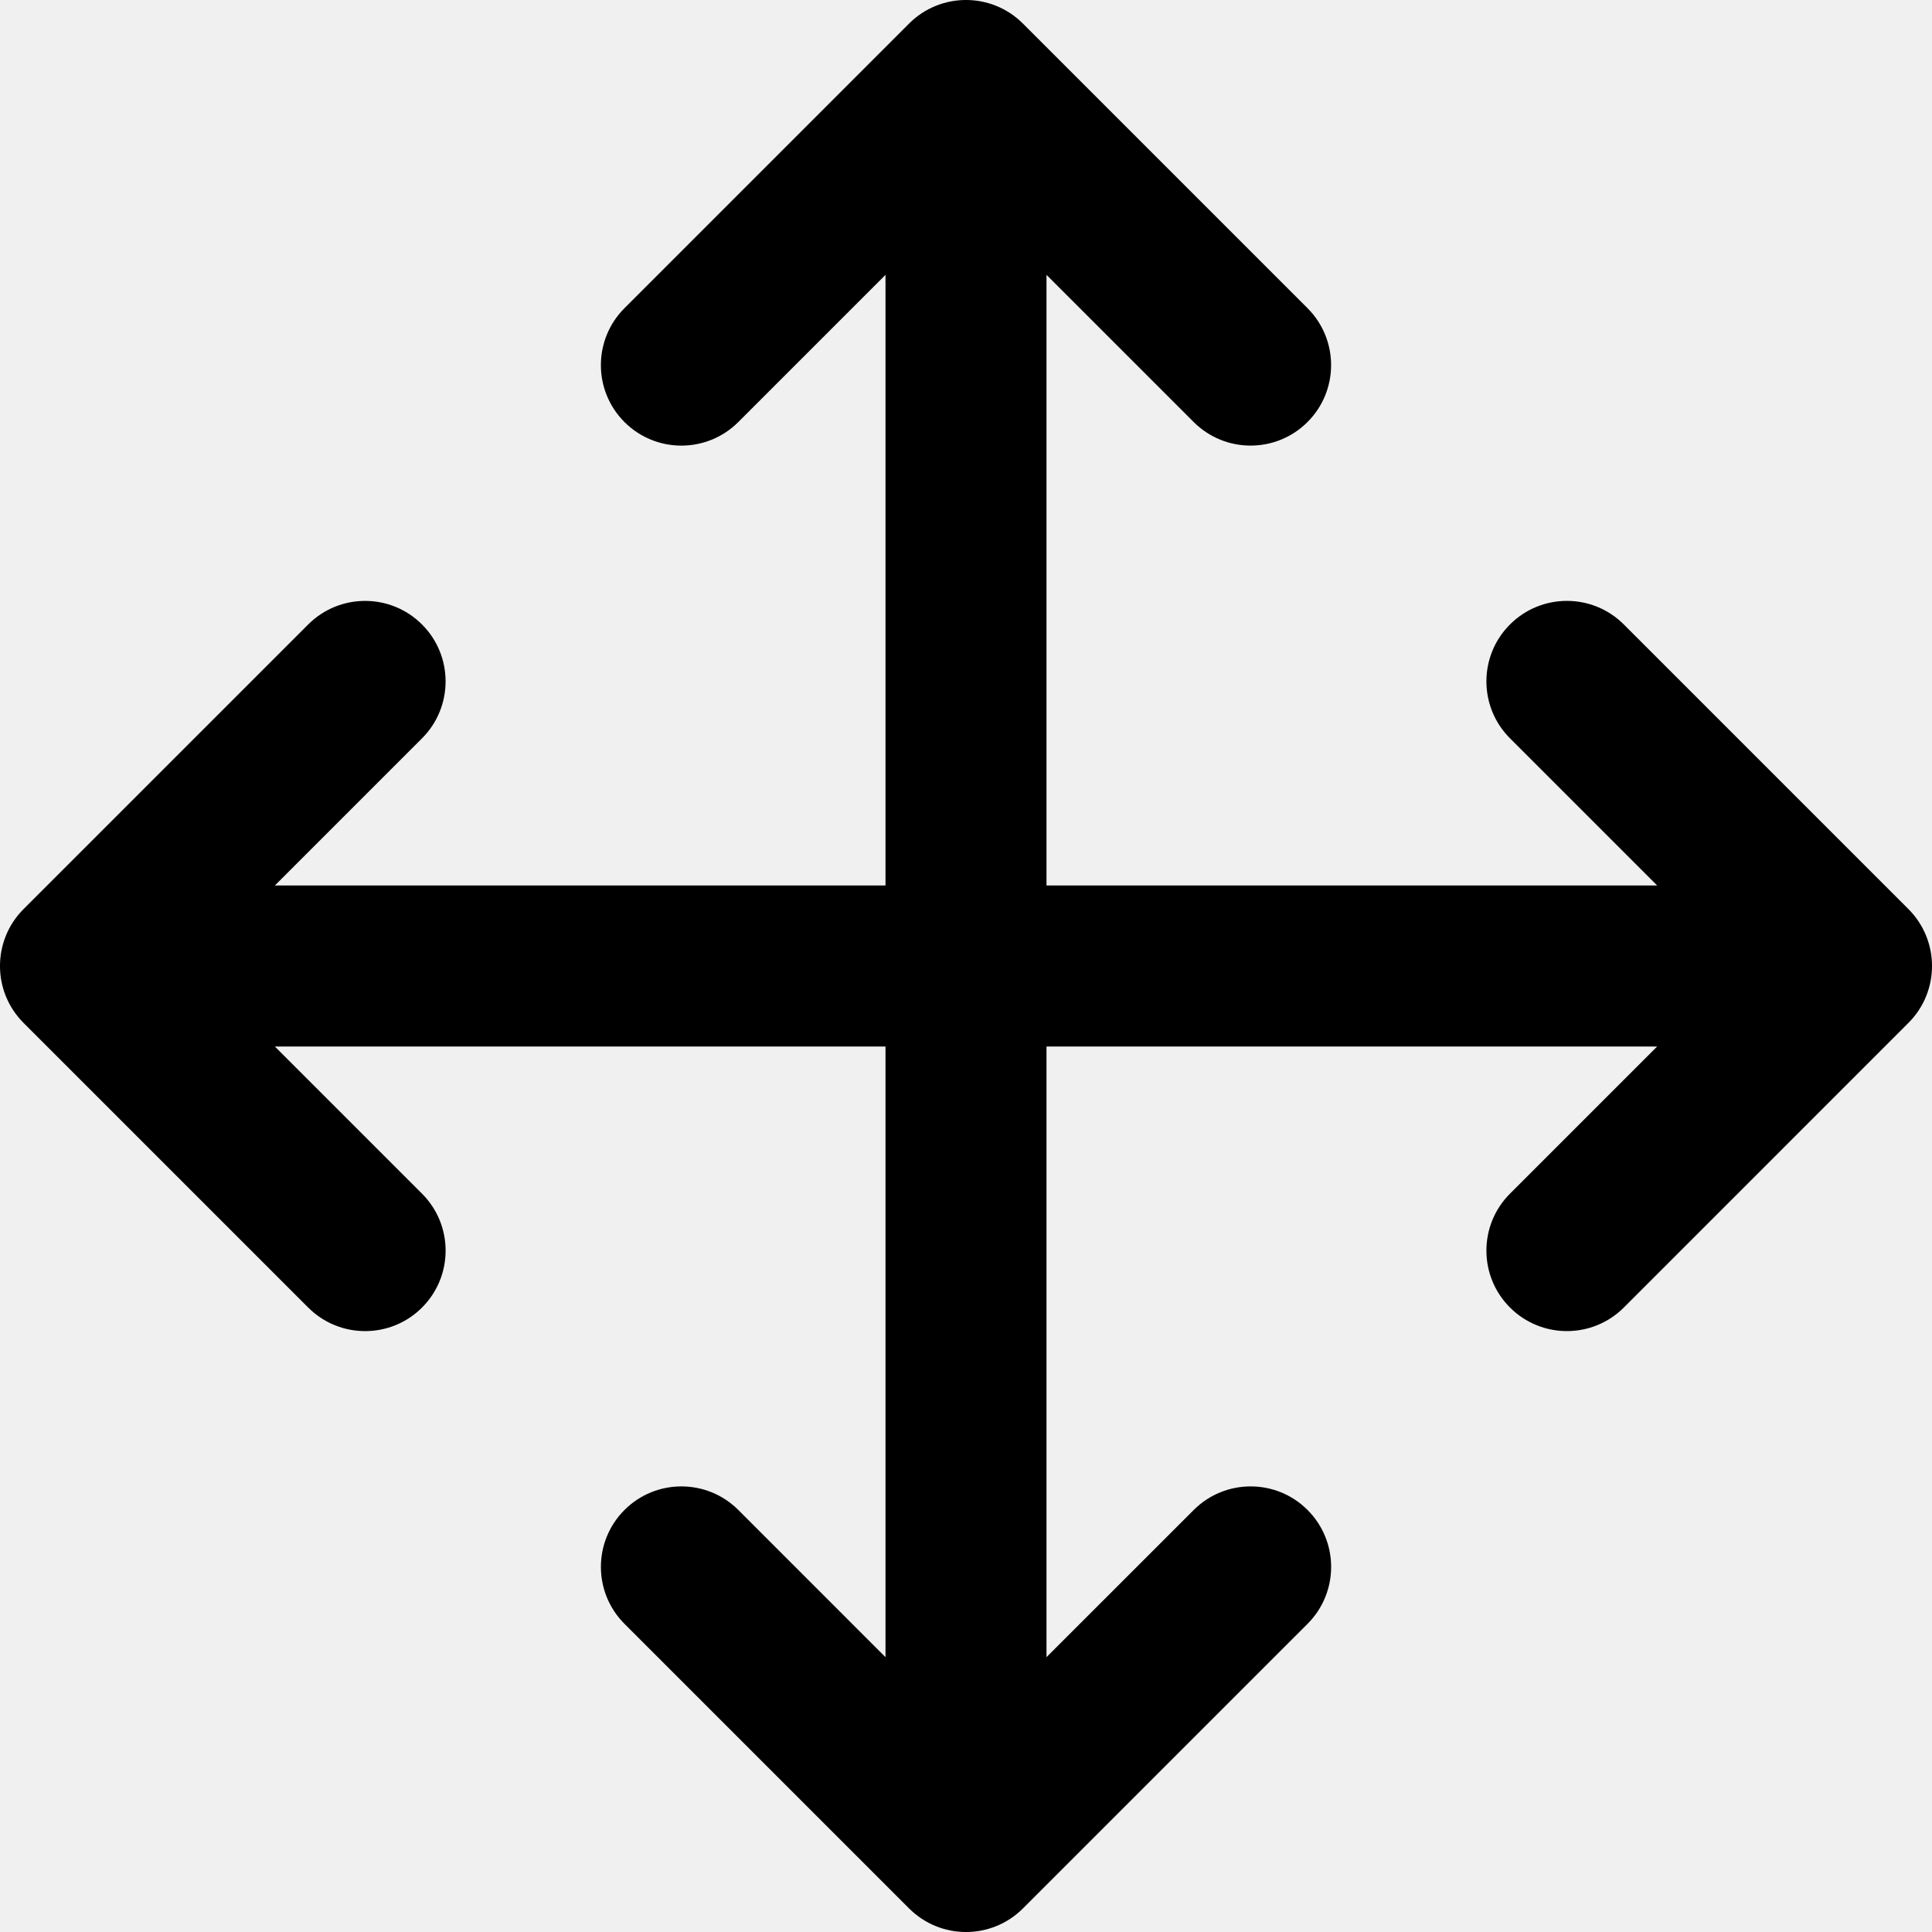
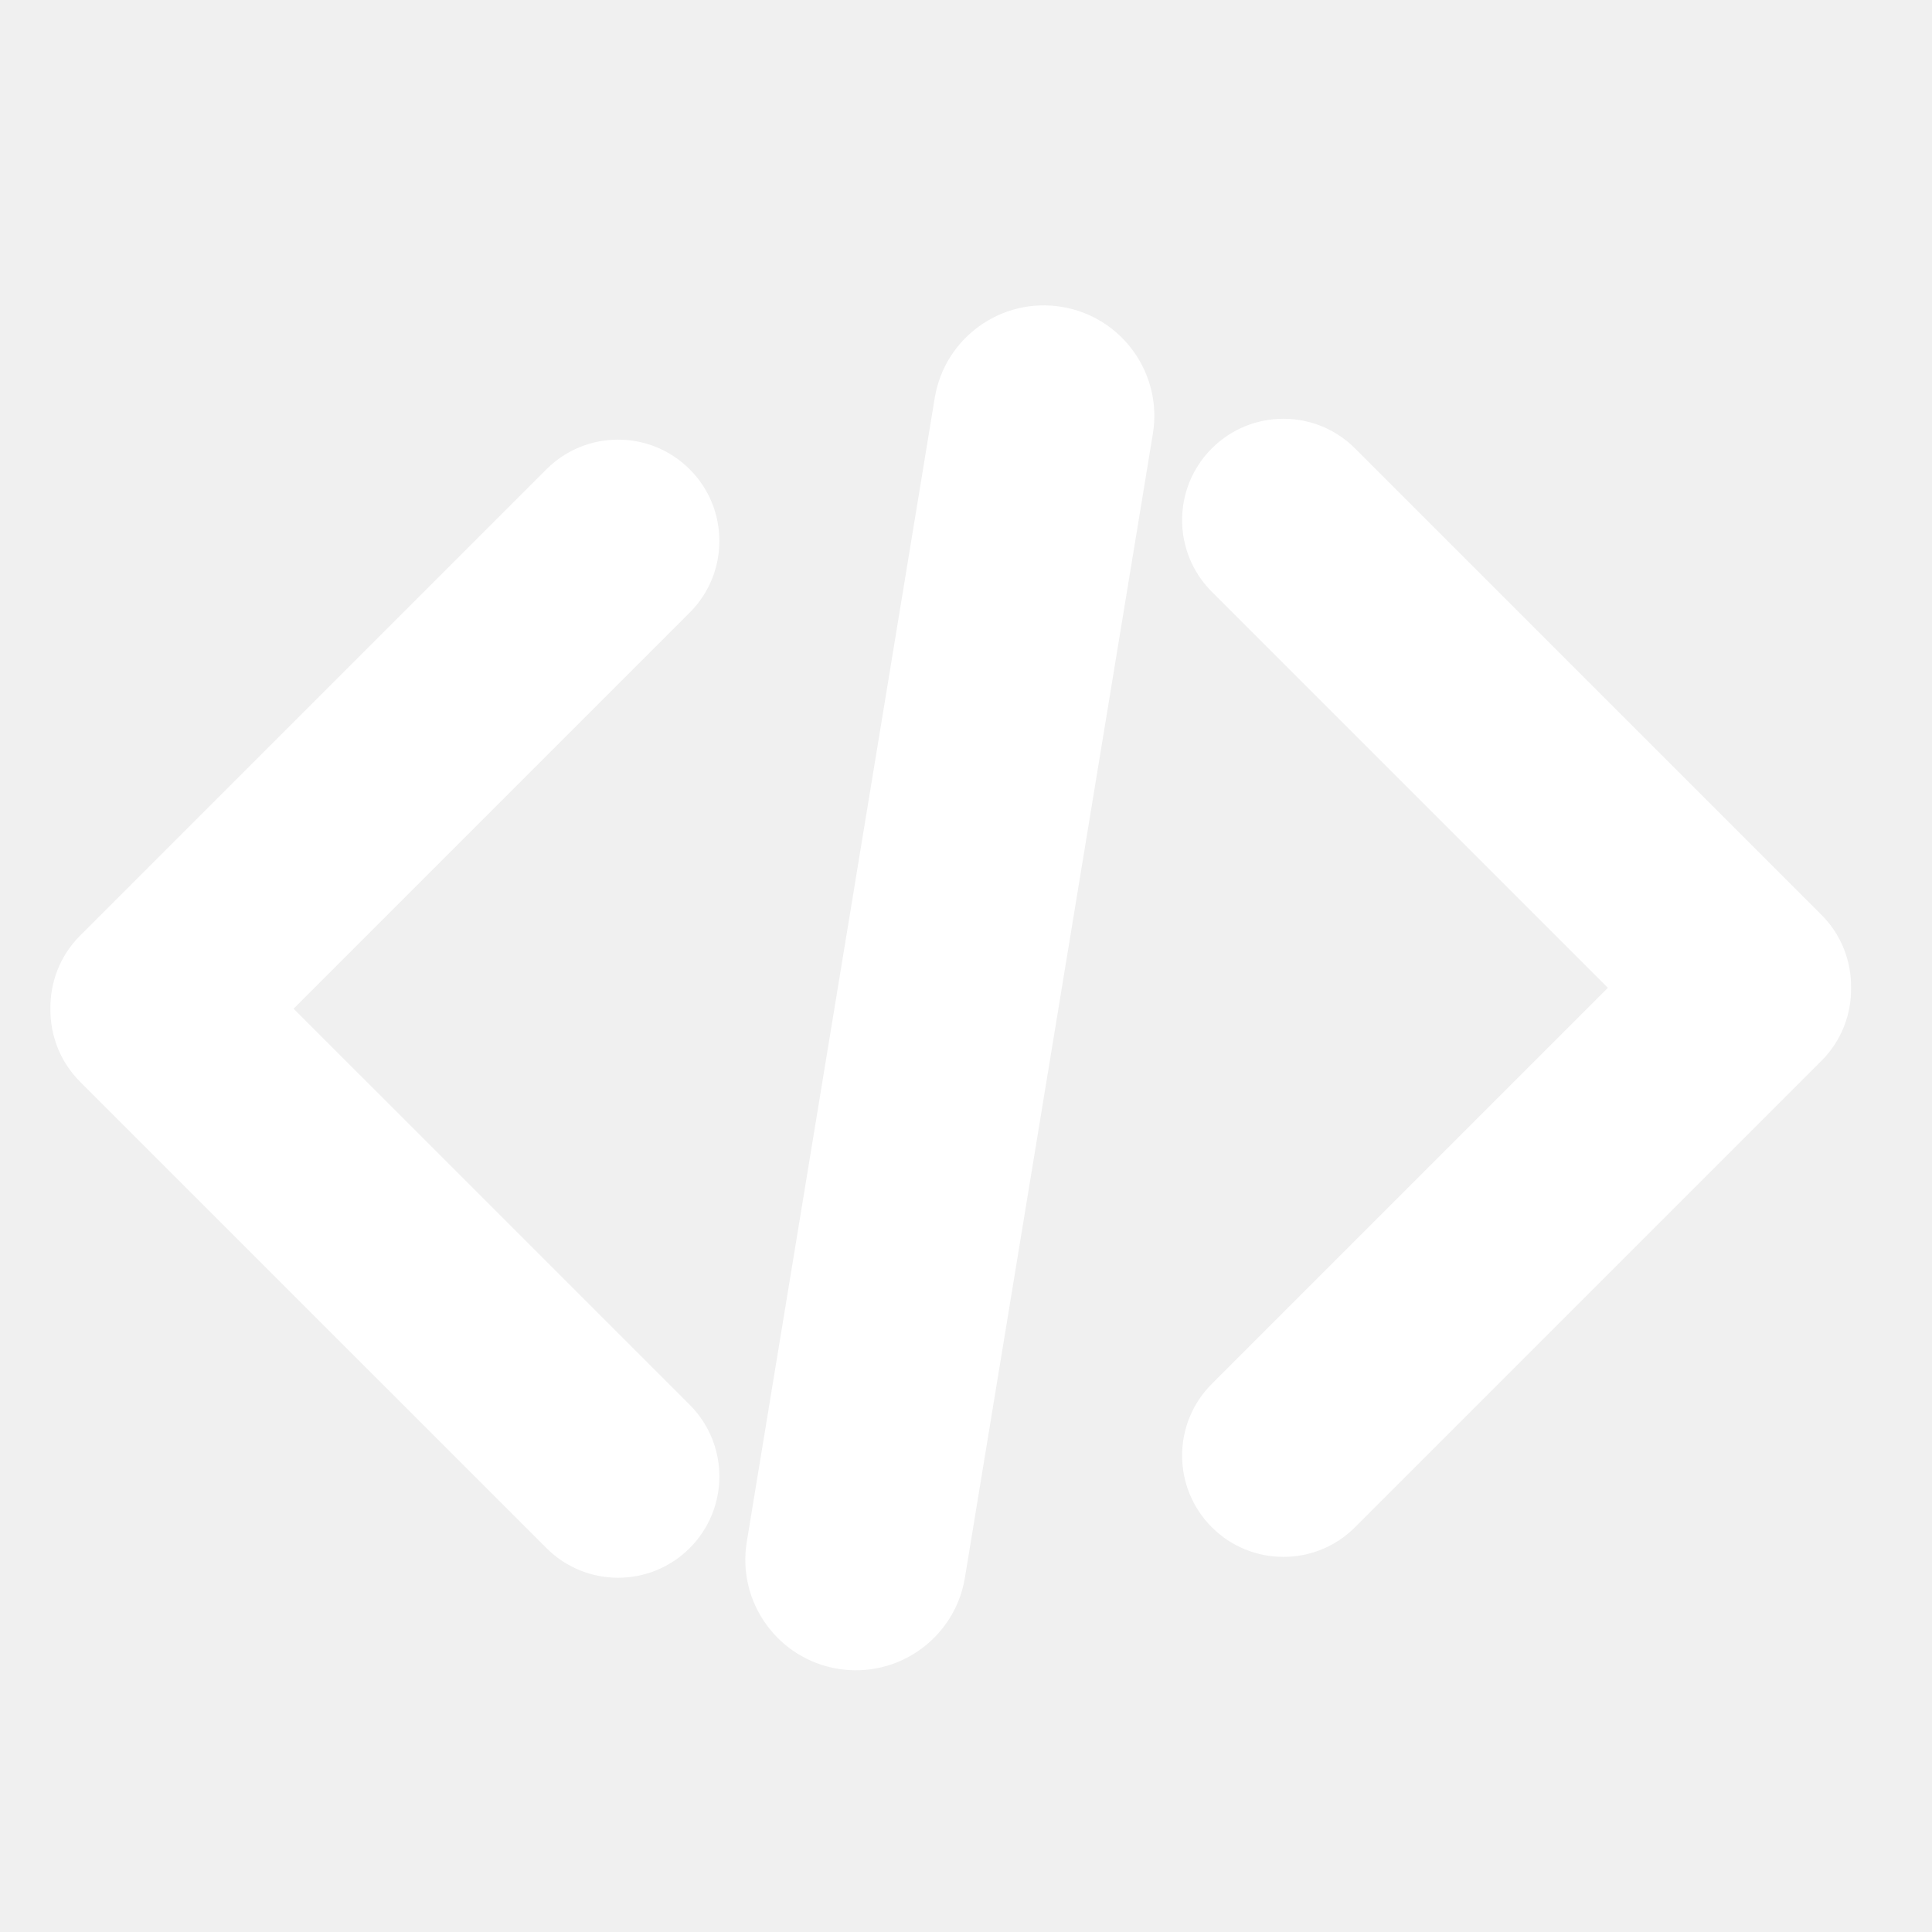
- <svg xmlns="http://www.w3.org/2000/svg" enable-background="new 0 0 96 96" height="96px" id="move" version="1.1" viewBox="0 0 96 96" width="96px" xml:space="preserve">
-   <path d="M94.828,45.171L80.687,31.029c-1.562-1.562-4.095-1.562-5.657,0c-1.562,1.562-1.562,4.095,0,5.657L82.344,44H52V13.657  l7.313,7.313c1.562,1.562,4.095,1.562,5.657,0c1.562-1.562,1.562-4.095,0-5.657L50.828,1.171c-1.562-1.562-4.095-1.562-5.657,0  L31.029,15.314c-1.562,1.562-1.562,4.095,0,5.657s4.095,1.562,5.657,0L44,13.657V44H13.657l7.313-7.313  c1.562-1.562,1.562-4.095,0-5.657s-4.095-1.562-5.657,0L1.171,45.171c-1.562,1.562-1.562,4.095,0,5.657l14.143,14.143  c1.562,1.562,4.095,1.562,5.657,0c1.562-1.562,1.562-4.095,0-5.657L13.657,52H44v30.344l-7.313-7.314  c-1.562-1.562-4.095-1.562-5.657,0c-1.562,1.562-1.562,4.095,0,5.657l14.142,14.142c1.562,1.562,4.095,1.562,5.657,0l14.143-14.142  c1.562-1.562,1.562-4.095,0-5.657c-1.562-1.562-4.095-1.562-5.657,0L52,82.343V52h30.343l-7.313,7.313  c-1.562,1.562-1.562,4.095,0,5.657c1.562,1.562,4.095,1.562,5.657,0l14.142-14.143C96.391,49.267,96.391,46.733,94.828,45.171z" />
+ <svg xmlns="http://www.w3.org/2000/svg" width="96" height="96" viewBox="0 0 96 96" version="1.1">
+   <path fill="#FFF" d="M 14.589,50.122 34.271,30.44 c 1.966,-1.966 1.966,-5.154 0,-7.12 -1.966,-1.966 -5.154,-1.966 -7.12,0 L 3.979,46.492 C 2.978,47.493 2.488,48.811 2.506,50.123 2.489,51.434 2.979,52.751 3.979,53.752 L 27.151,76.923 c 1.966,1.966 5.154,1.966 7.12,0 1.966,-1.966 1.966,-5.154 0,-7.12 z" />
+   <path fill="#FFF" d="M 90.505,45.455 67.333,22.283 c -1.966,-1.966 -5.154,-1.966 -7.12,0 -1.966,1.966 -1.966,5.154 0,7.12 L 79.895,49.084 60.213,68.766 c -1.966,1.966 -1.966,5.153 0,7.12 1.966,1.966 5.154,1.966 7.12,0 l 23.172,-23.172 c 1.001,-1.001 1.491,-2.318 1.473,-3.63 0.018,-1.312 -0.472,-2.629 -1.473,-3.63 z" />
+   <path fill="#FFF" d="m 47.946,78.393 c -0.492,2.993 -3.317,5.021 -6.31,4.529 v 0 c -2.993,-0.492 -5.021,-3.317 -4.529,-6.31 l 9.339,-56.836 c 0.492,-2.993 3.317,-5.021 6.31,-4.529 v 0 c 2.993,0.492 5.021,3.317 4.529,6.31 z" />
</svg>
